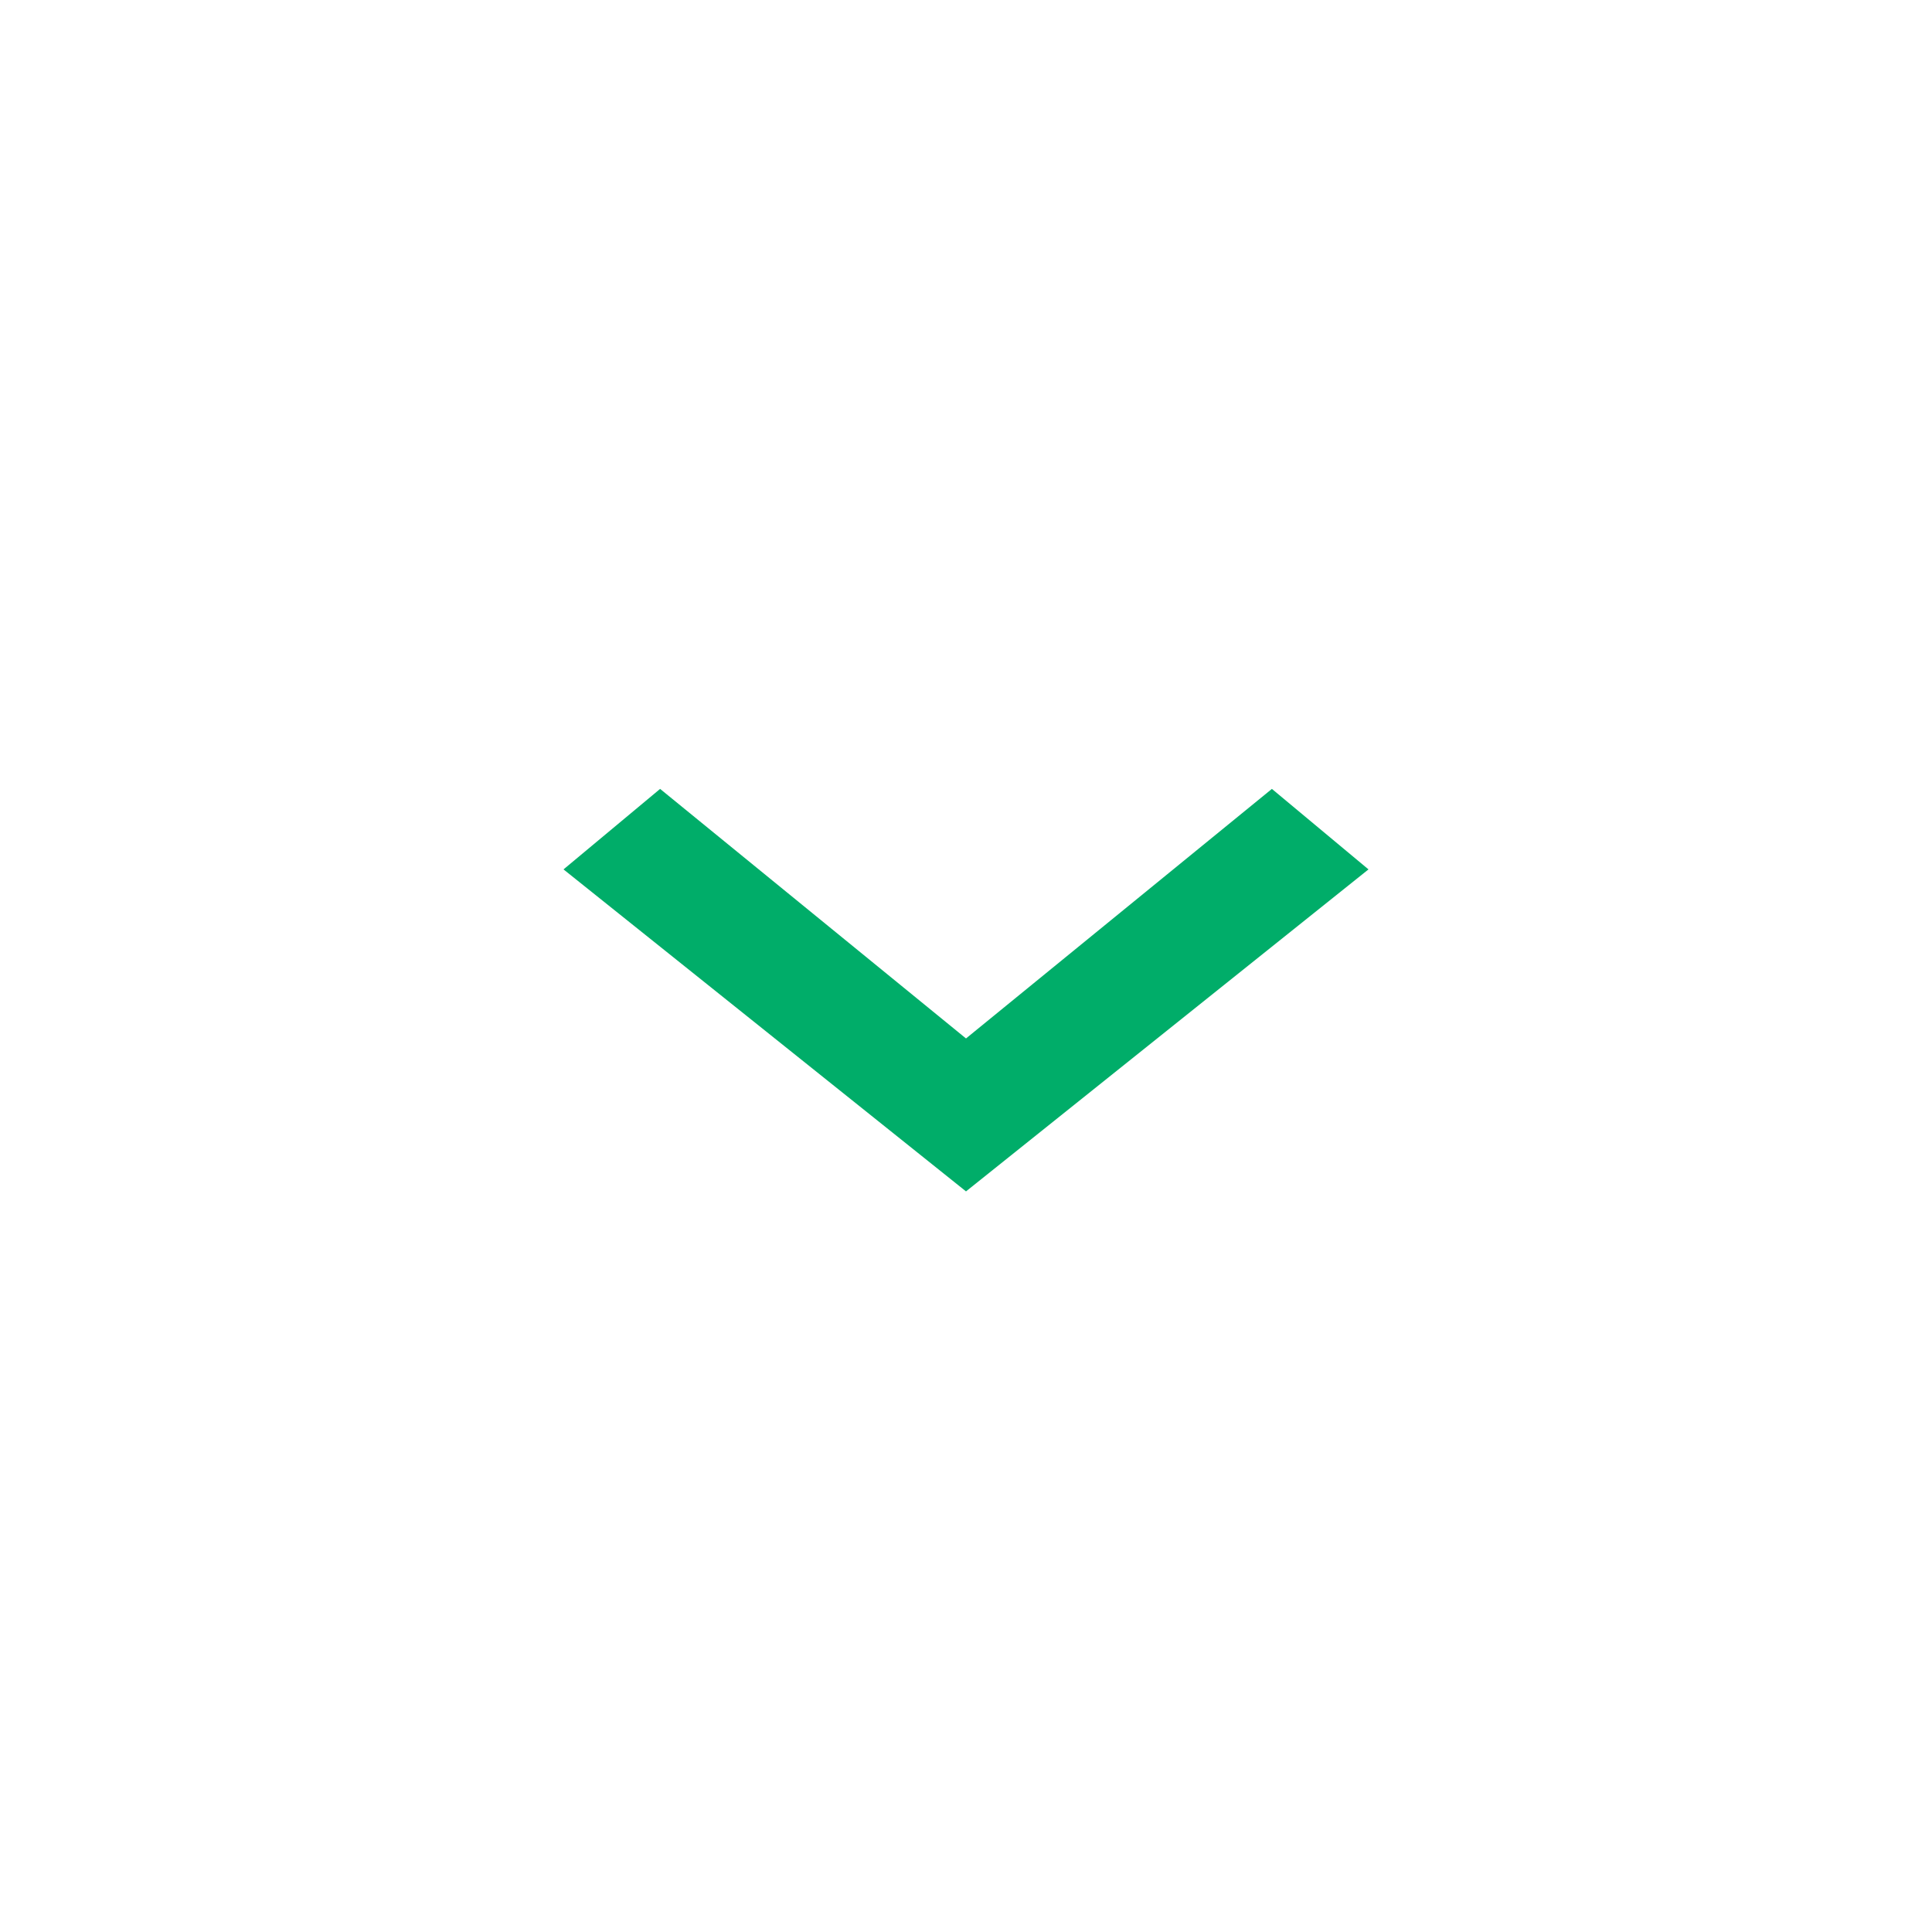
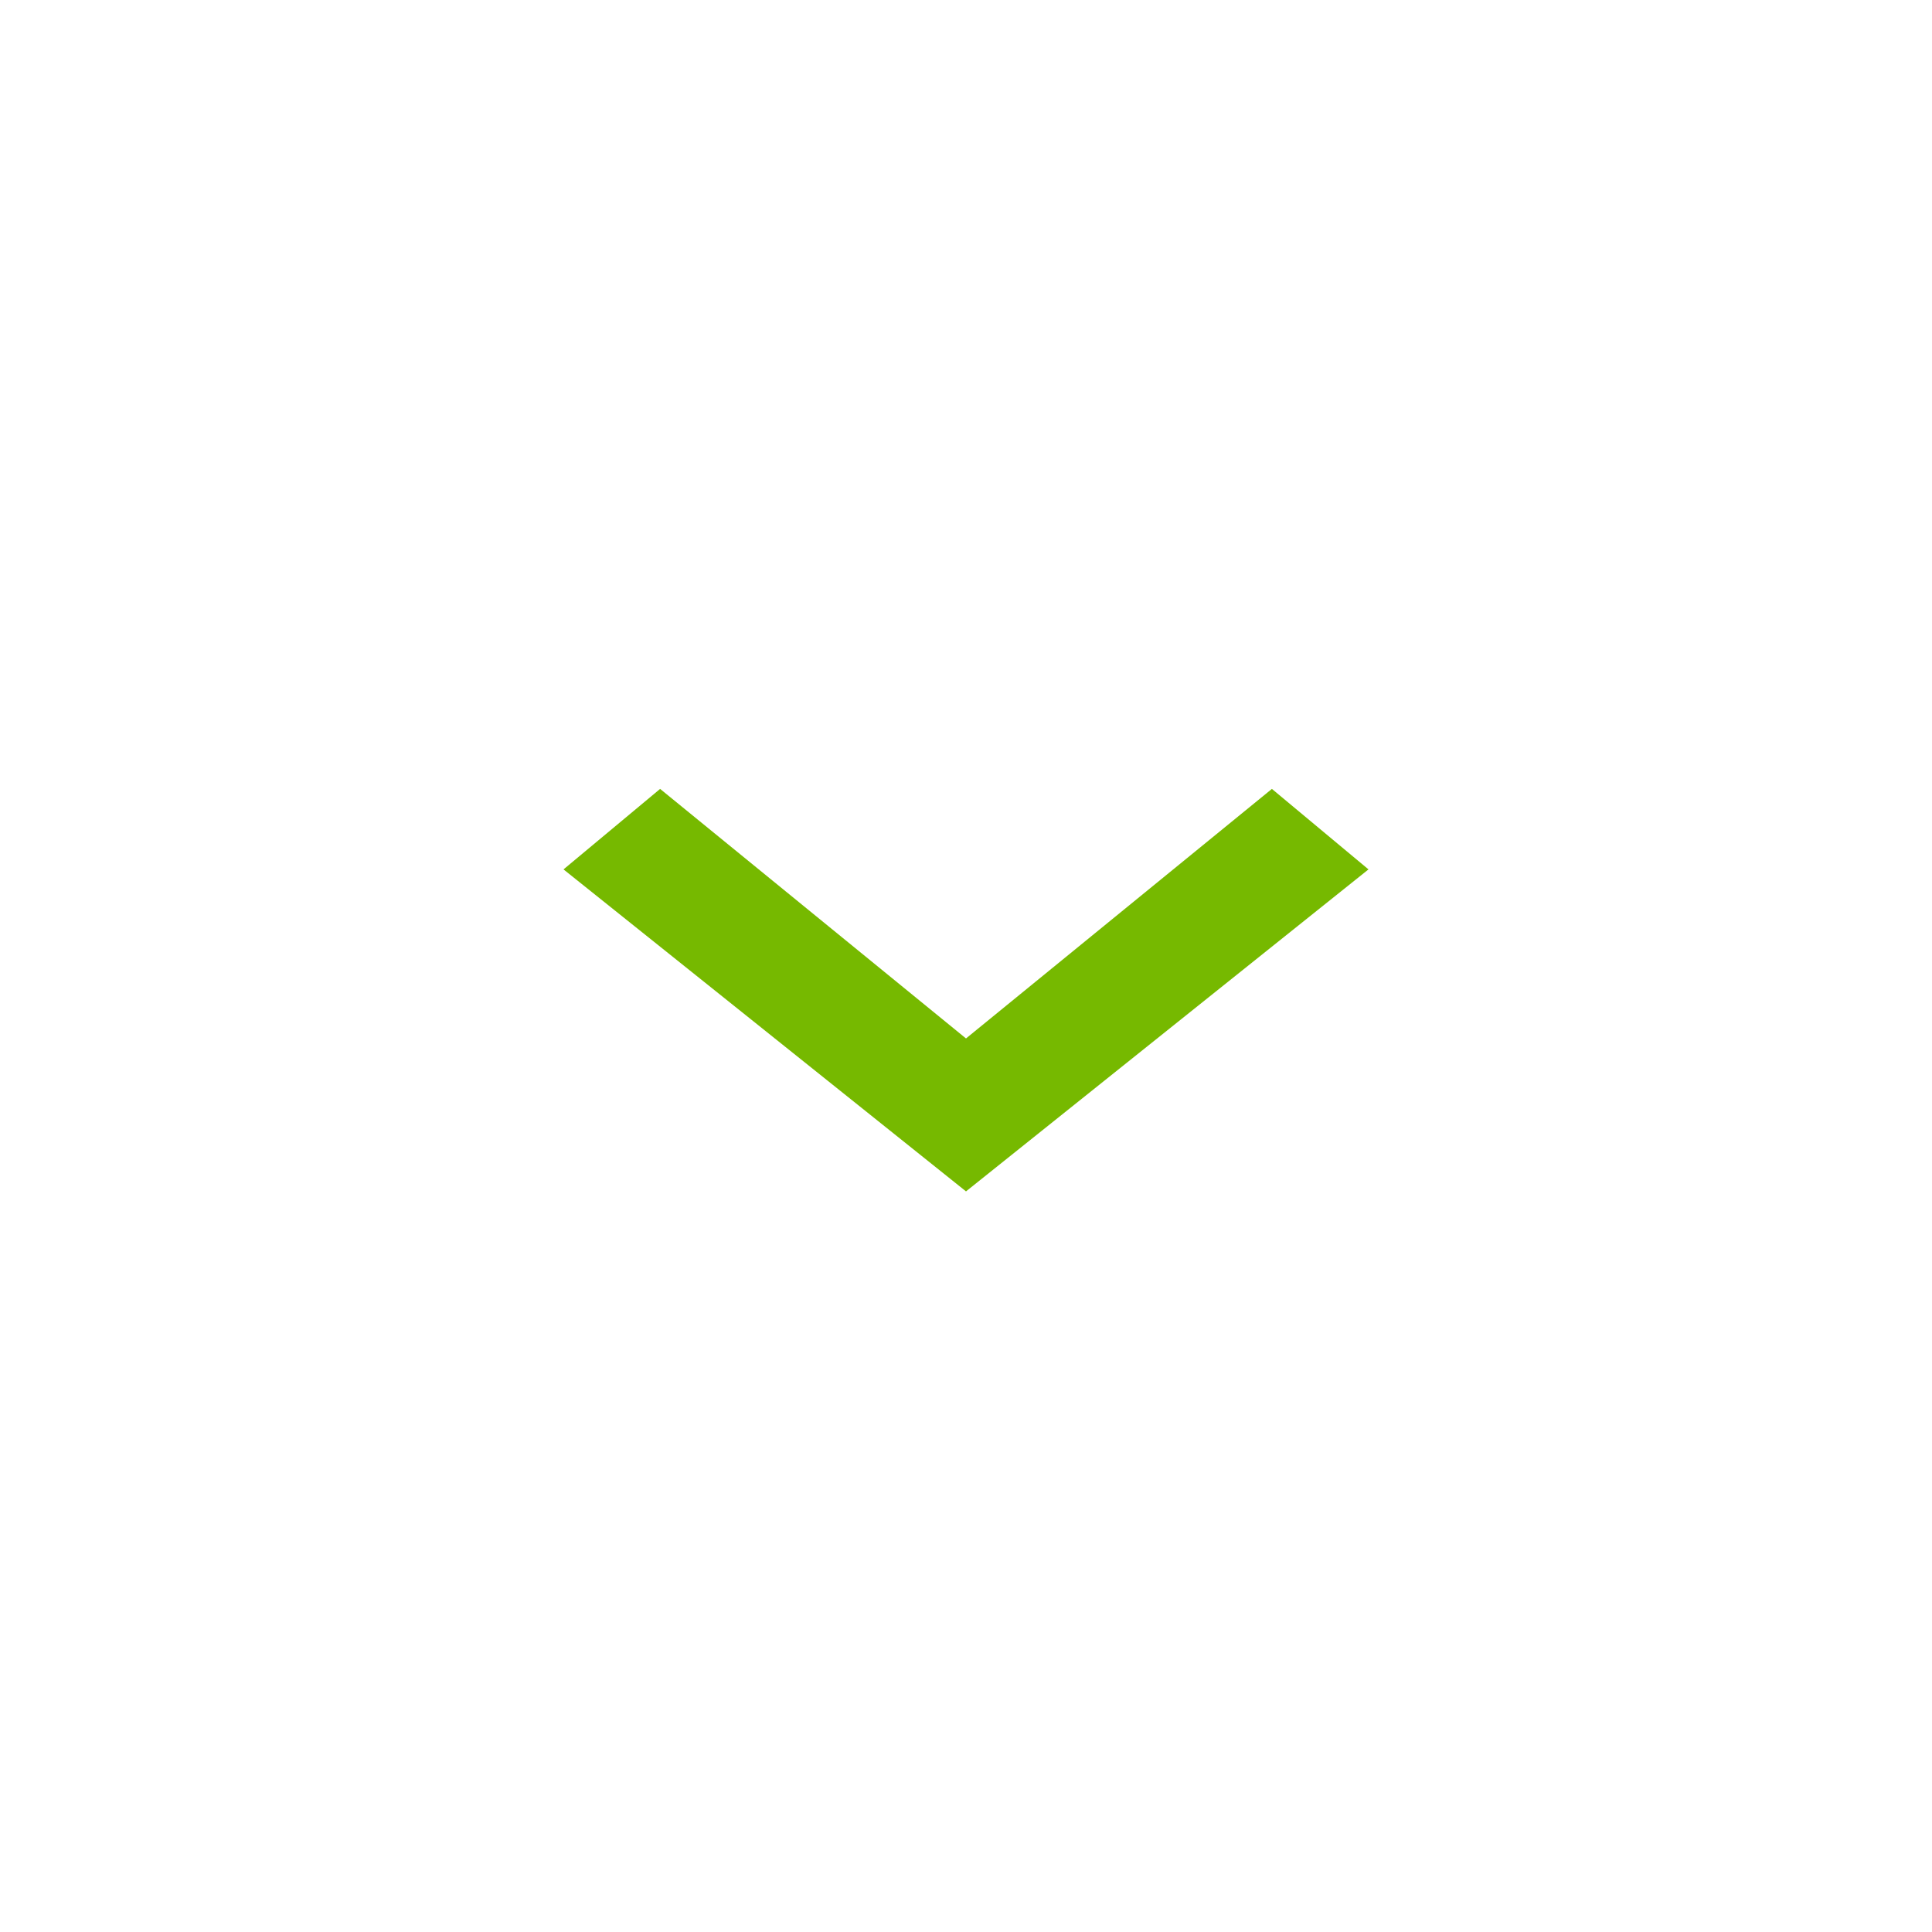
<svg xmlns="http://www.w3.org/2000/svg" width="24" height="24" viewBox="0 0 24 24">
-   <path fill="#00ad69" d="M15.8 9.8L12 12.9 8.2 9.8l-1.2 1 5 4 5-4-1.2-1z" />
+   <path fill="#76b900" d="M15.8 9.8L12 12.9 8.2 9.8l-1.2 1 5 4 5-4-1.2-1z" />
  <path fill="none" d="M0 0h24v24H0V0z" />
</svg>
